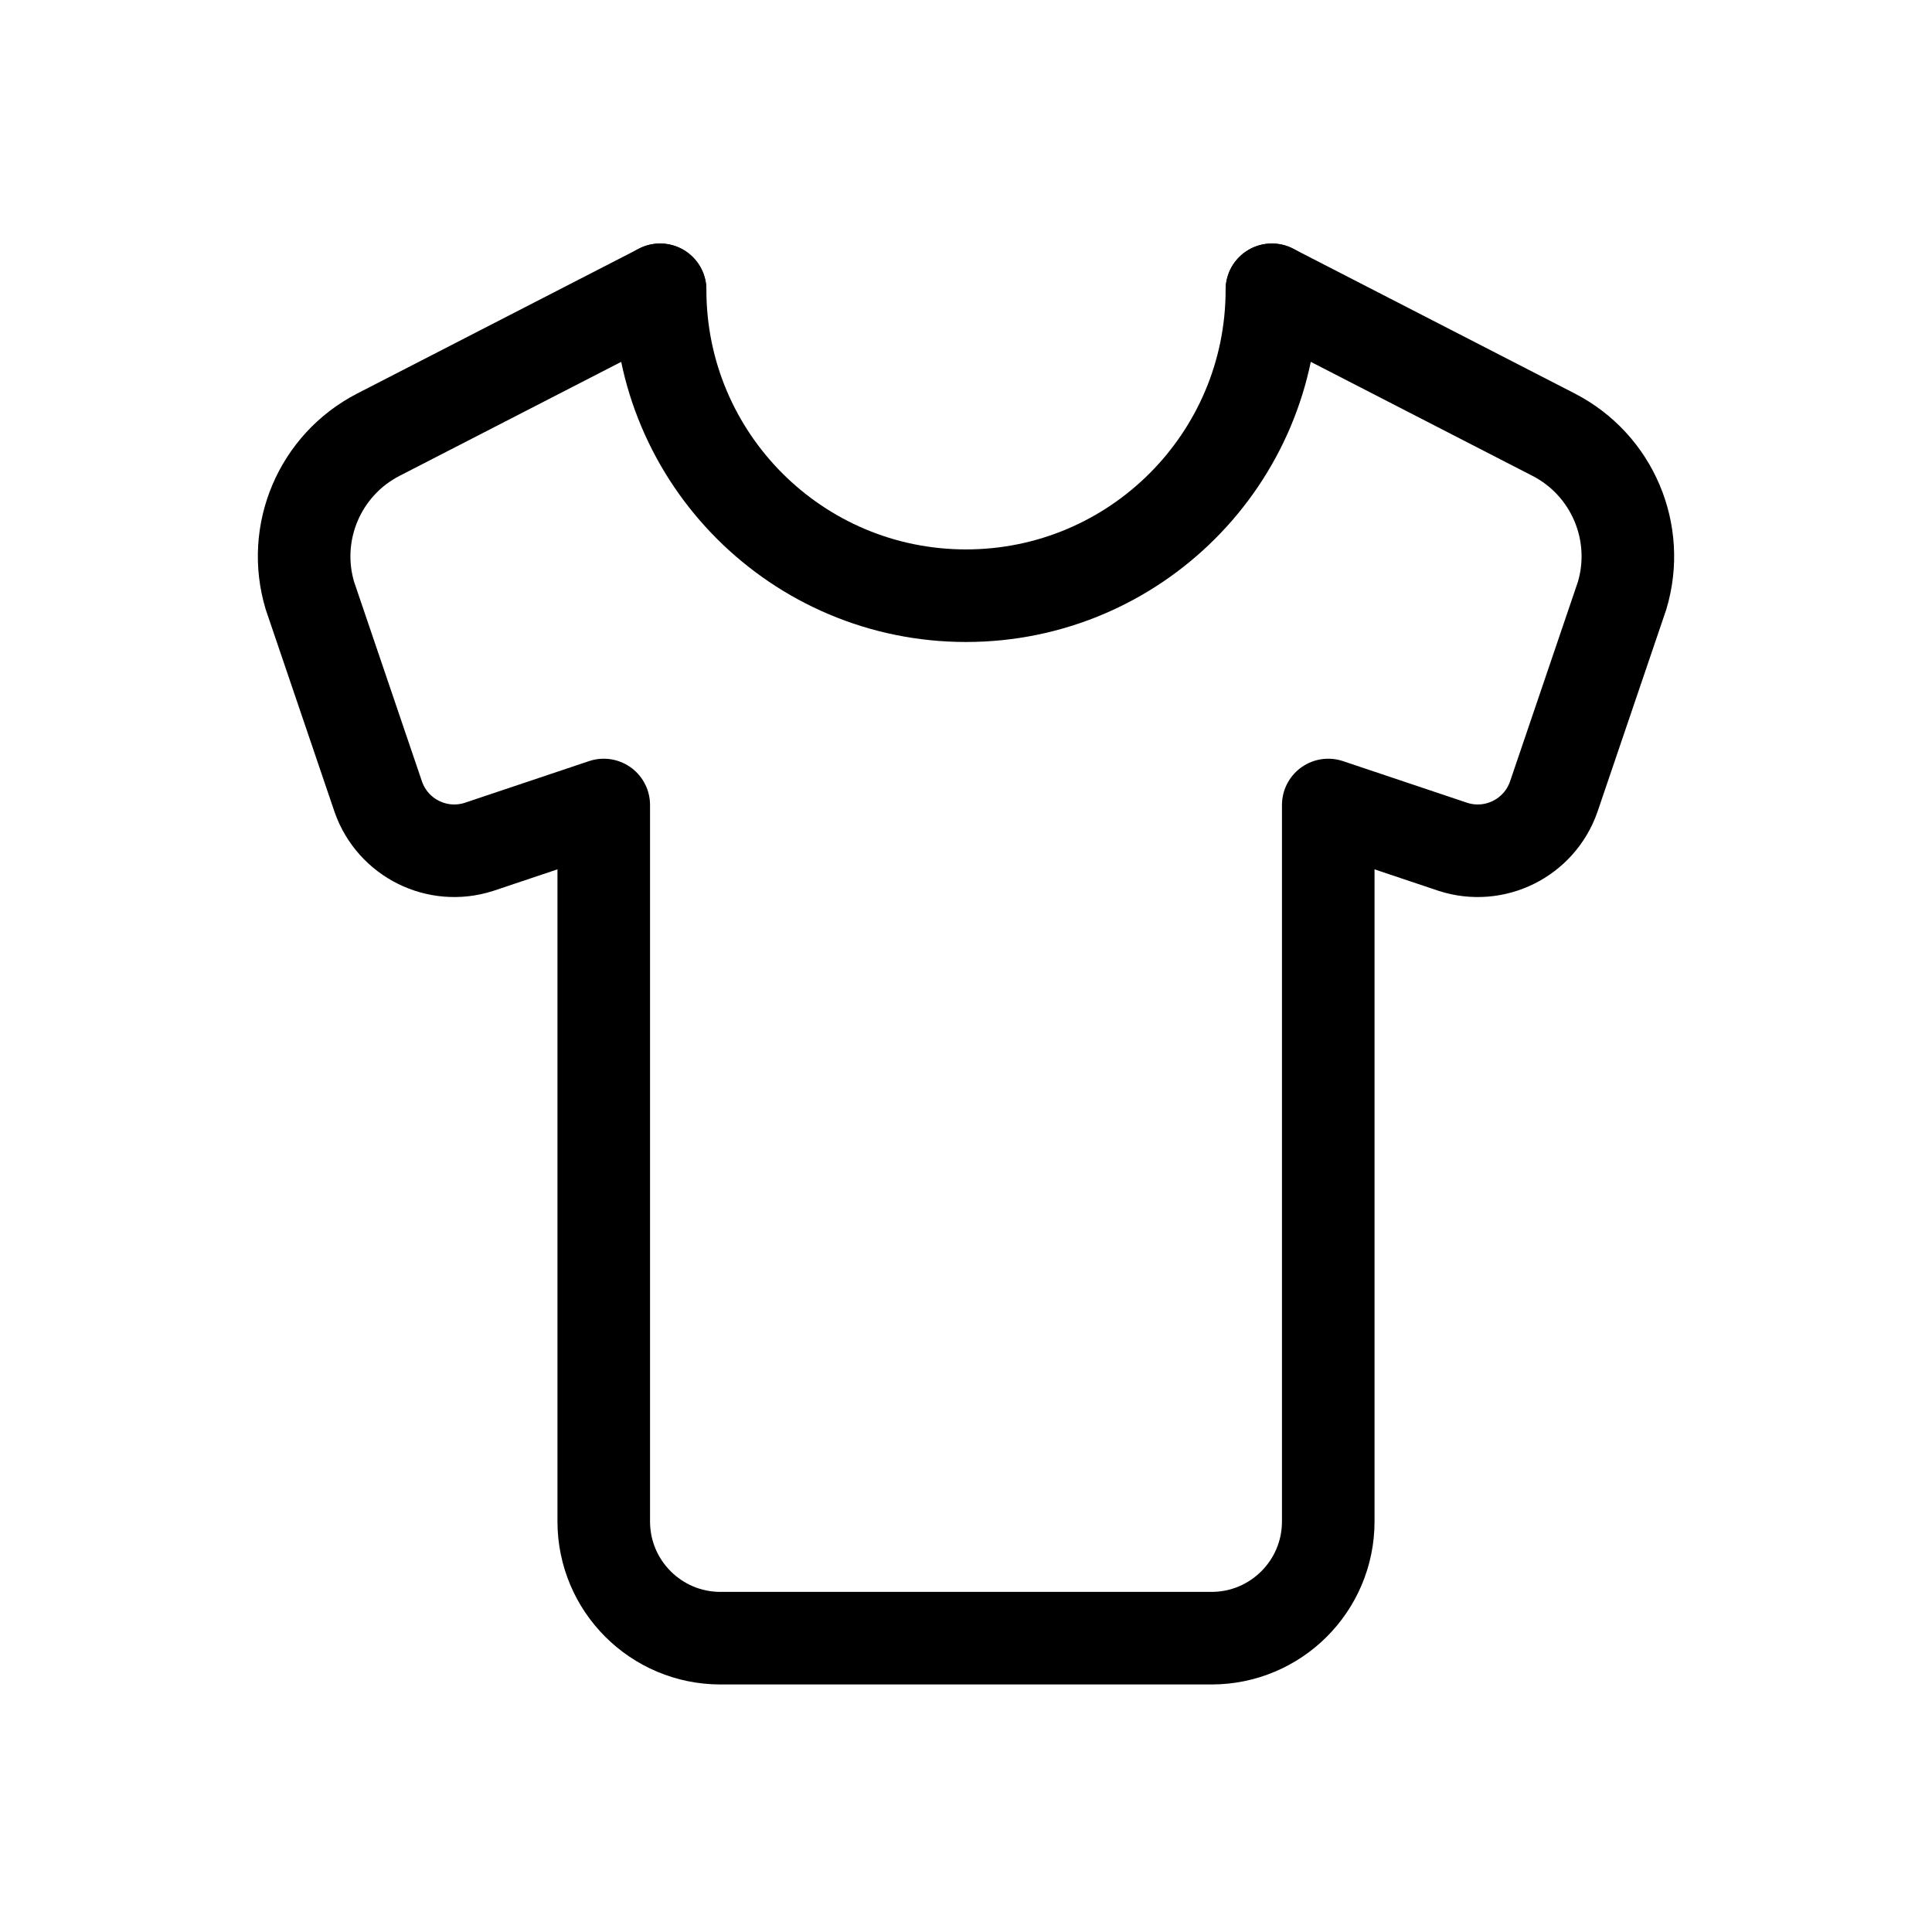
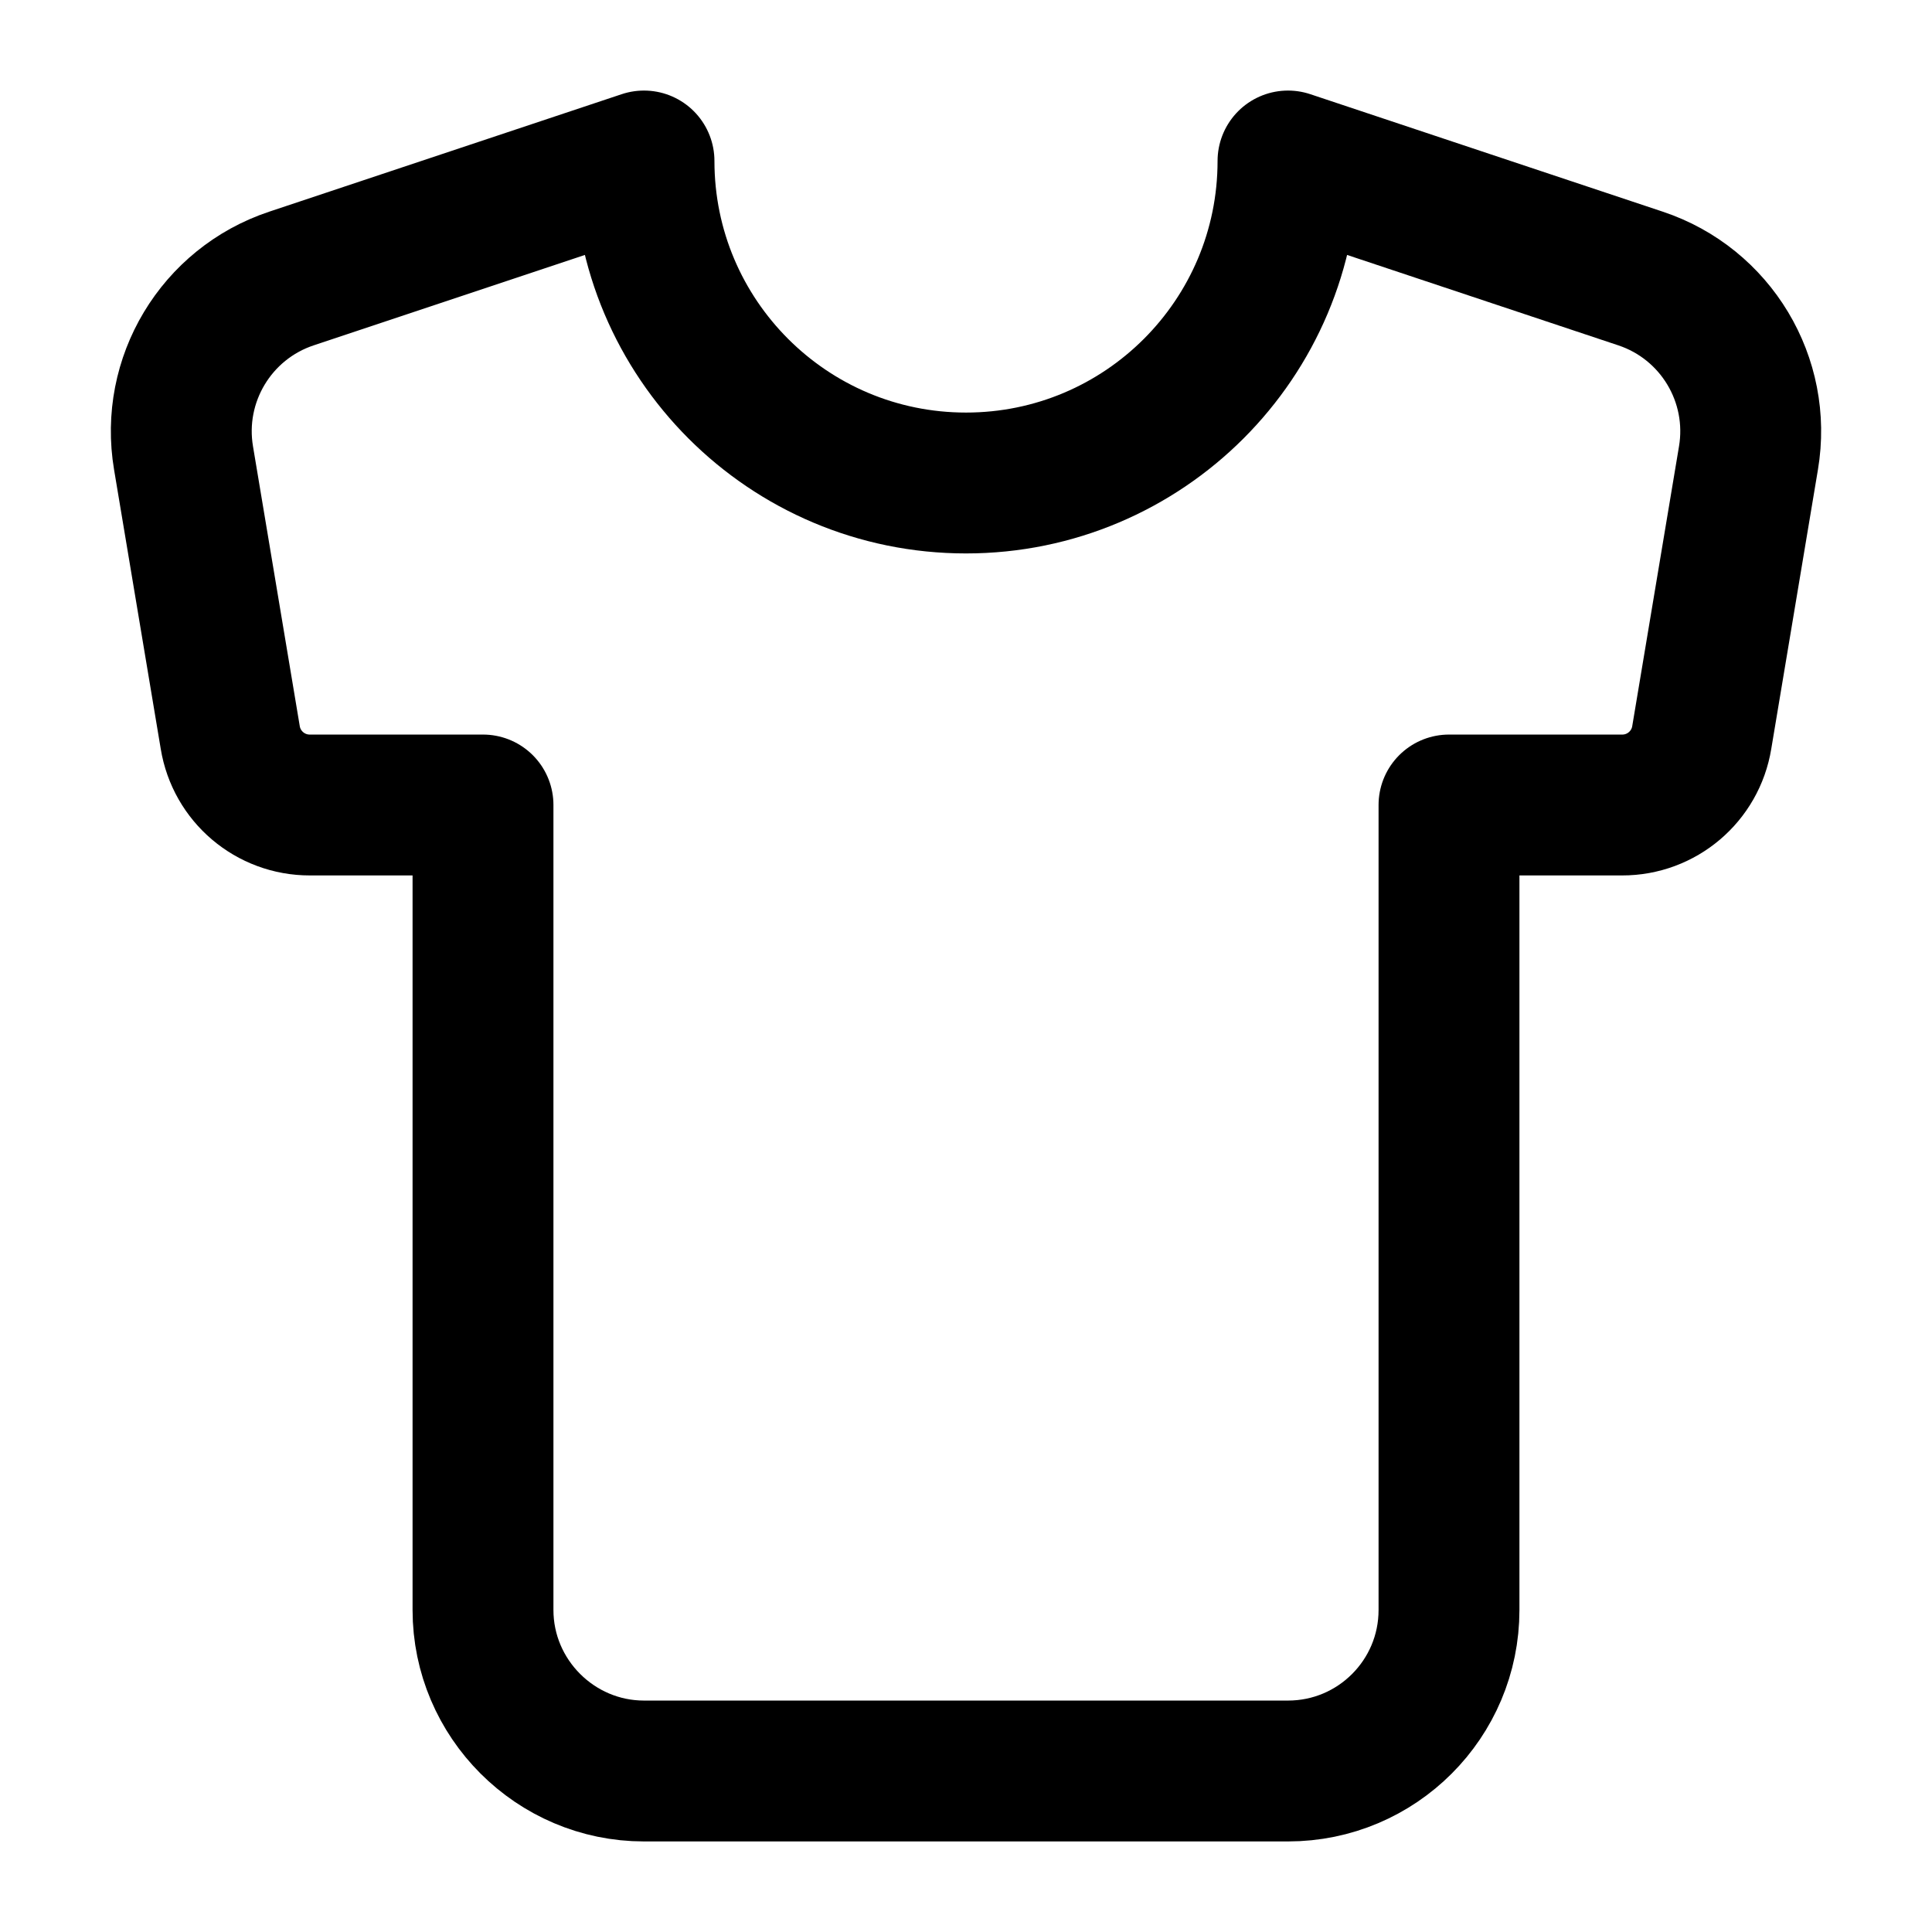
- <svg xmlns="http://www.w3.org/2000/svg" viewBox="0 0 24 24" fill="none" stroke="#000" stroke-width="1.15" stroke-linecap="round" stroke-linejoin="round">
-   <path d="M8.2 3.6 4.7 5.4a1.7 1.7 0 0 0-.85 2l.85 2.5a1 1 0 0 0 1.25.62l1.55-.52v8.9A1.45 1.45 0 0 0 8.95 20.35h6.1a1.45 1.45 0 0 0 1.45-1.45V10l1.55.52a1 1 0 0 0 1.25-.62l.85-2.5a1.7 1.7 0 0 0-.85-2L15.8 3.6" />
-   <path d="M8.2 3.6a3.8 3.8 0 0 0 7.6 0" />
+ <svg xmlns="http://www.w3.org/2000/svg" viewBox="0 0 24 24" fill="none" stroke="#000" stroke-width="1.75" stroke-linecap="round" stroke-linejoin="round">
+   <path d="M20.38 3.46 16 2a4 4 0 0 1-8 0L3.62 3.46a2 2 0 0 0-1.34 2.23l.58 3.47a1 1 0 0 0 .99.84H6v10c0 1.1.9 2 2 2h8a2 2 0 0 0 2-2V10h2.15a1 1 0 0 0 .99-.84l.58-3.47a2 2 0 0 0-1.34-2.23z" />
</svg>
